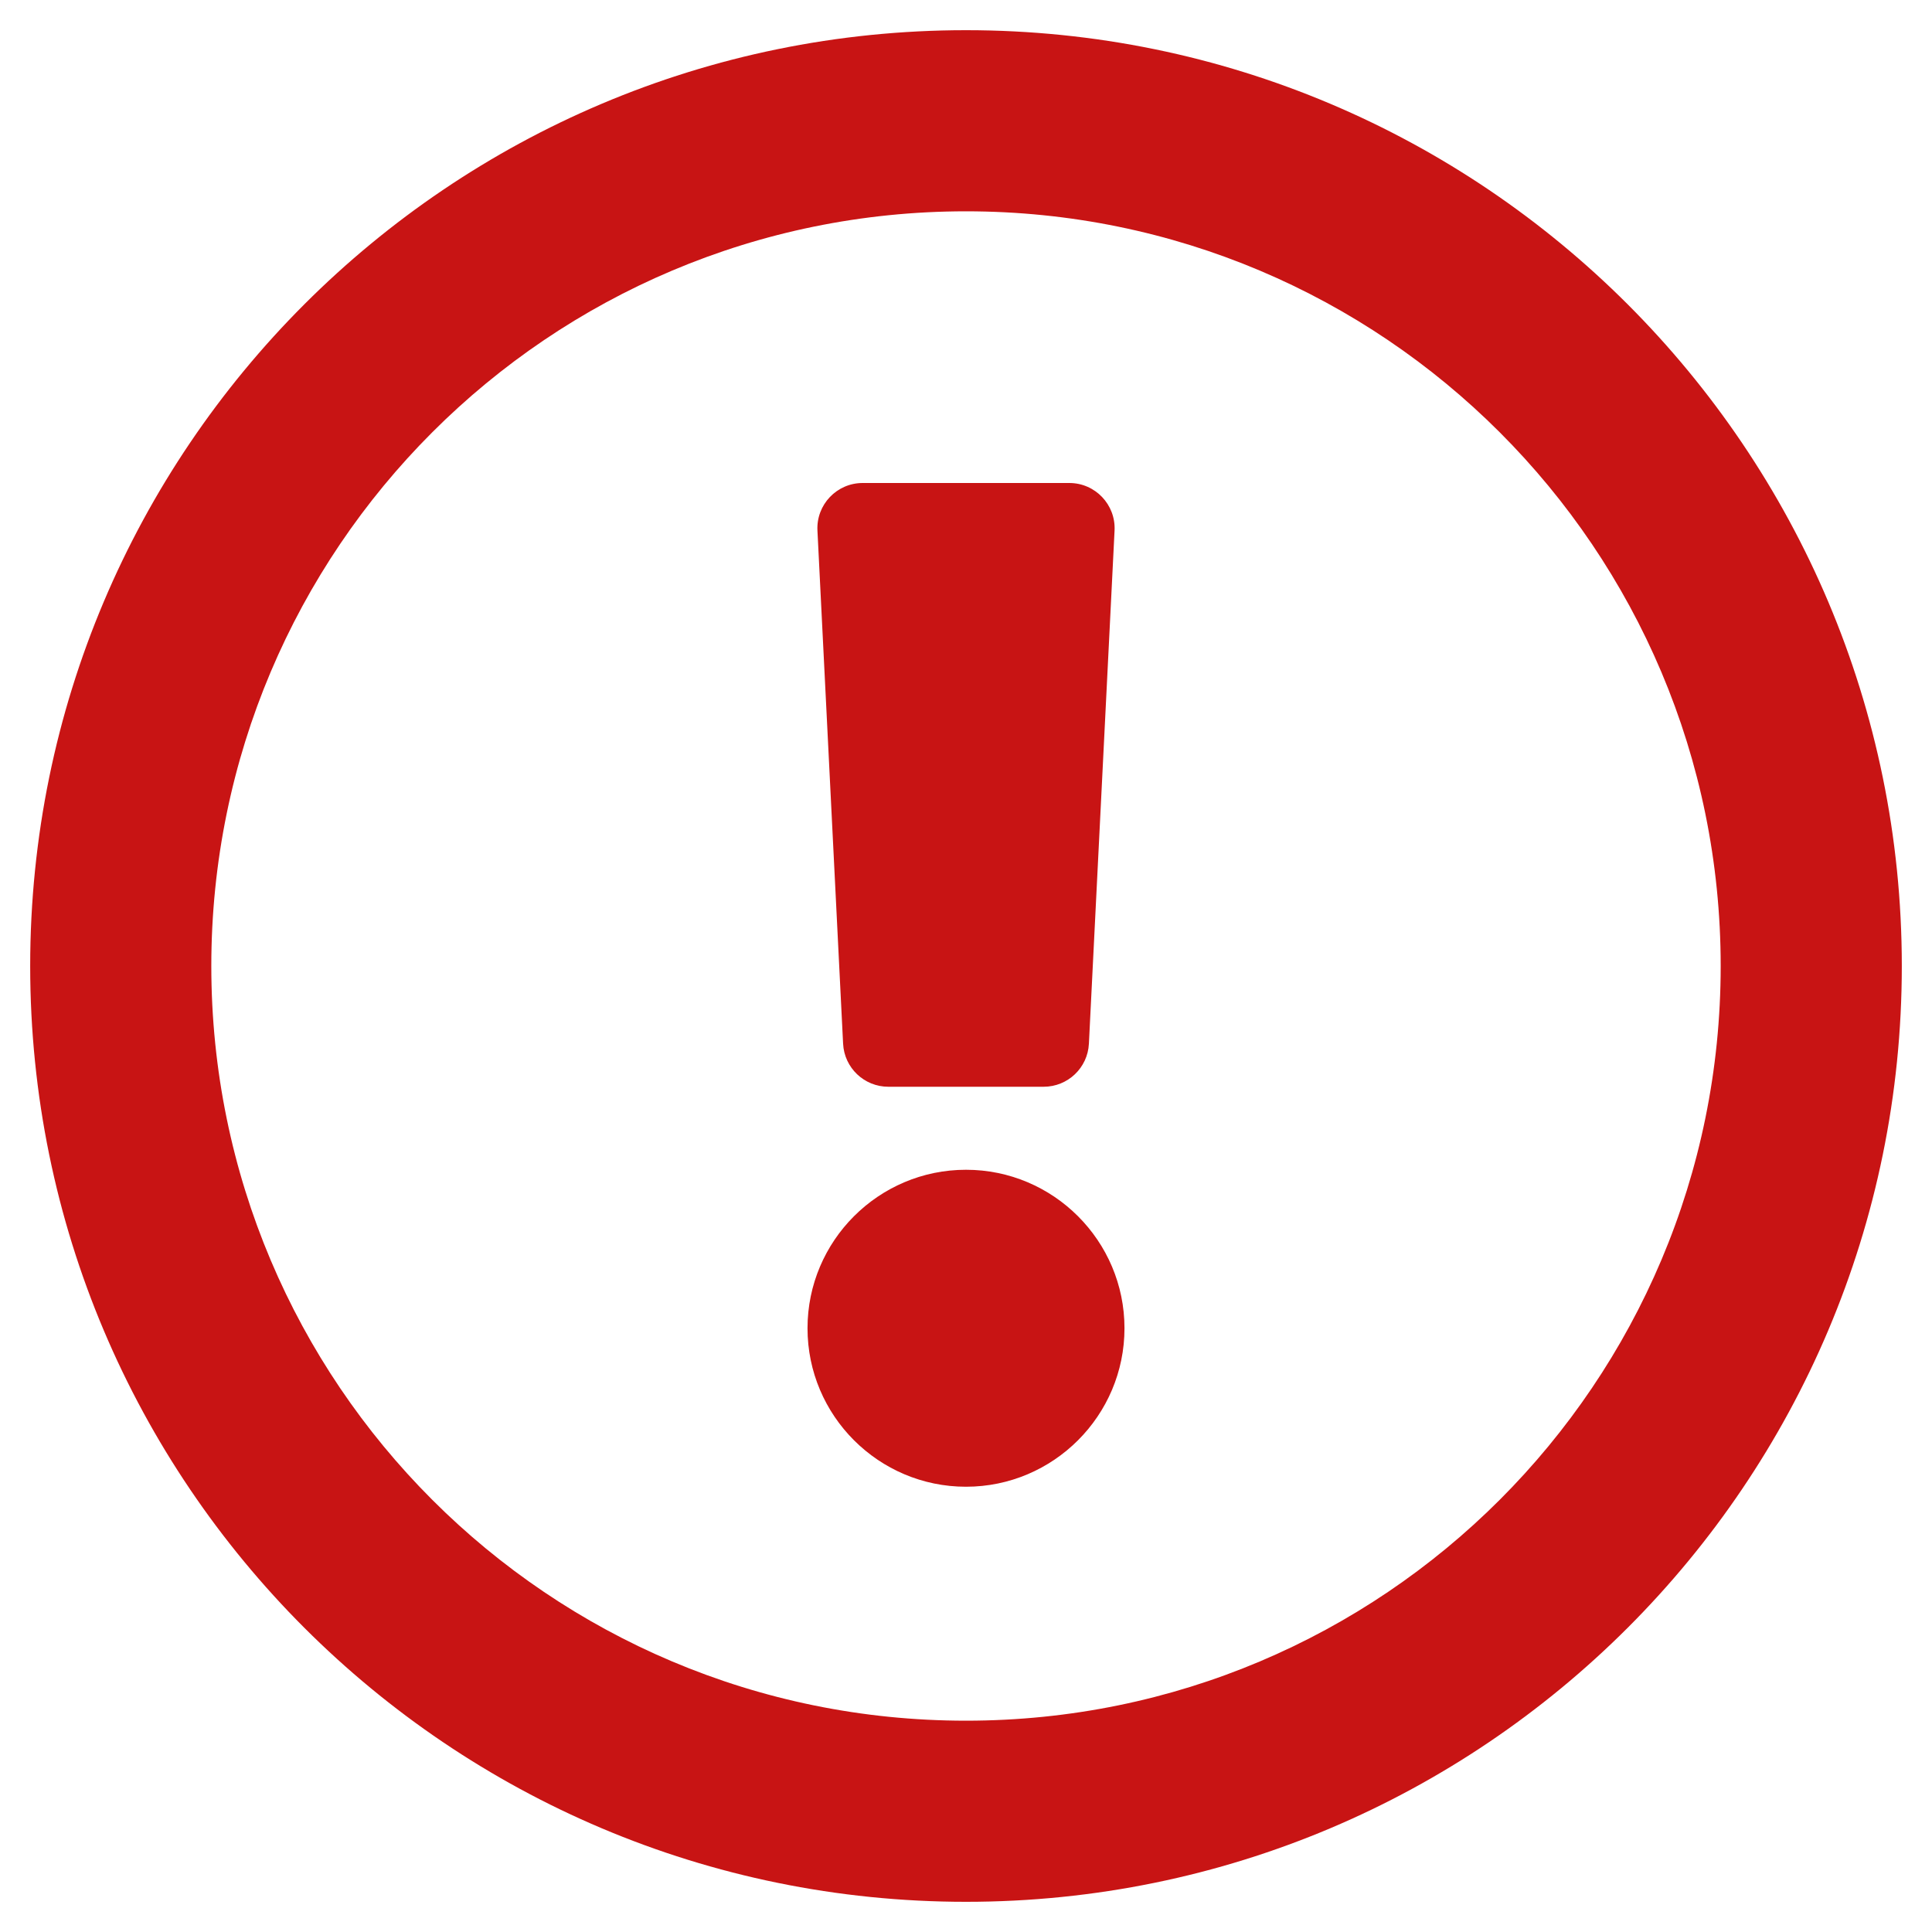
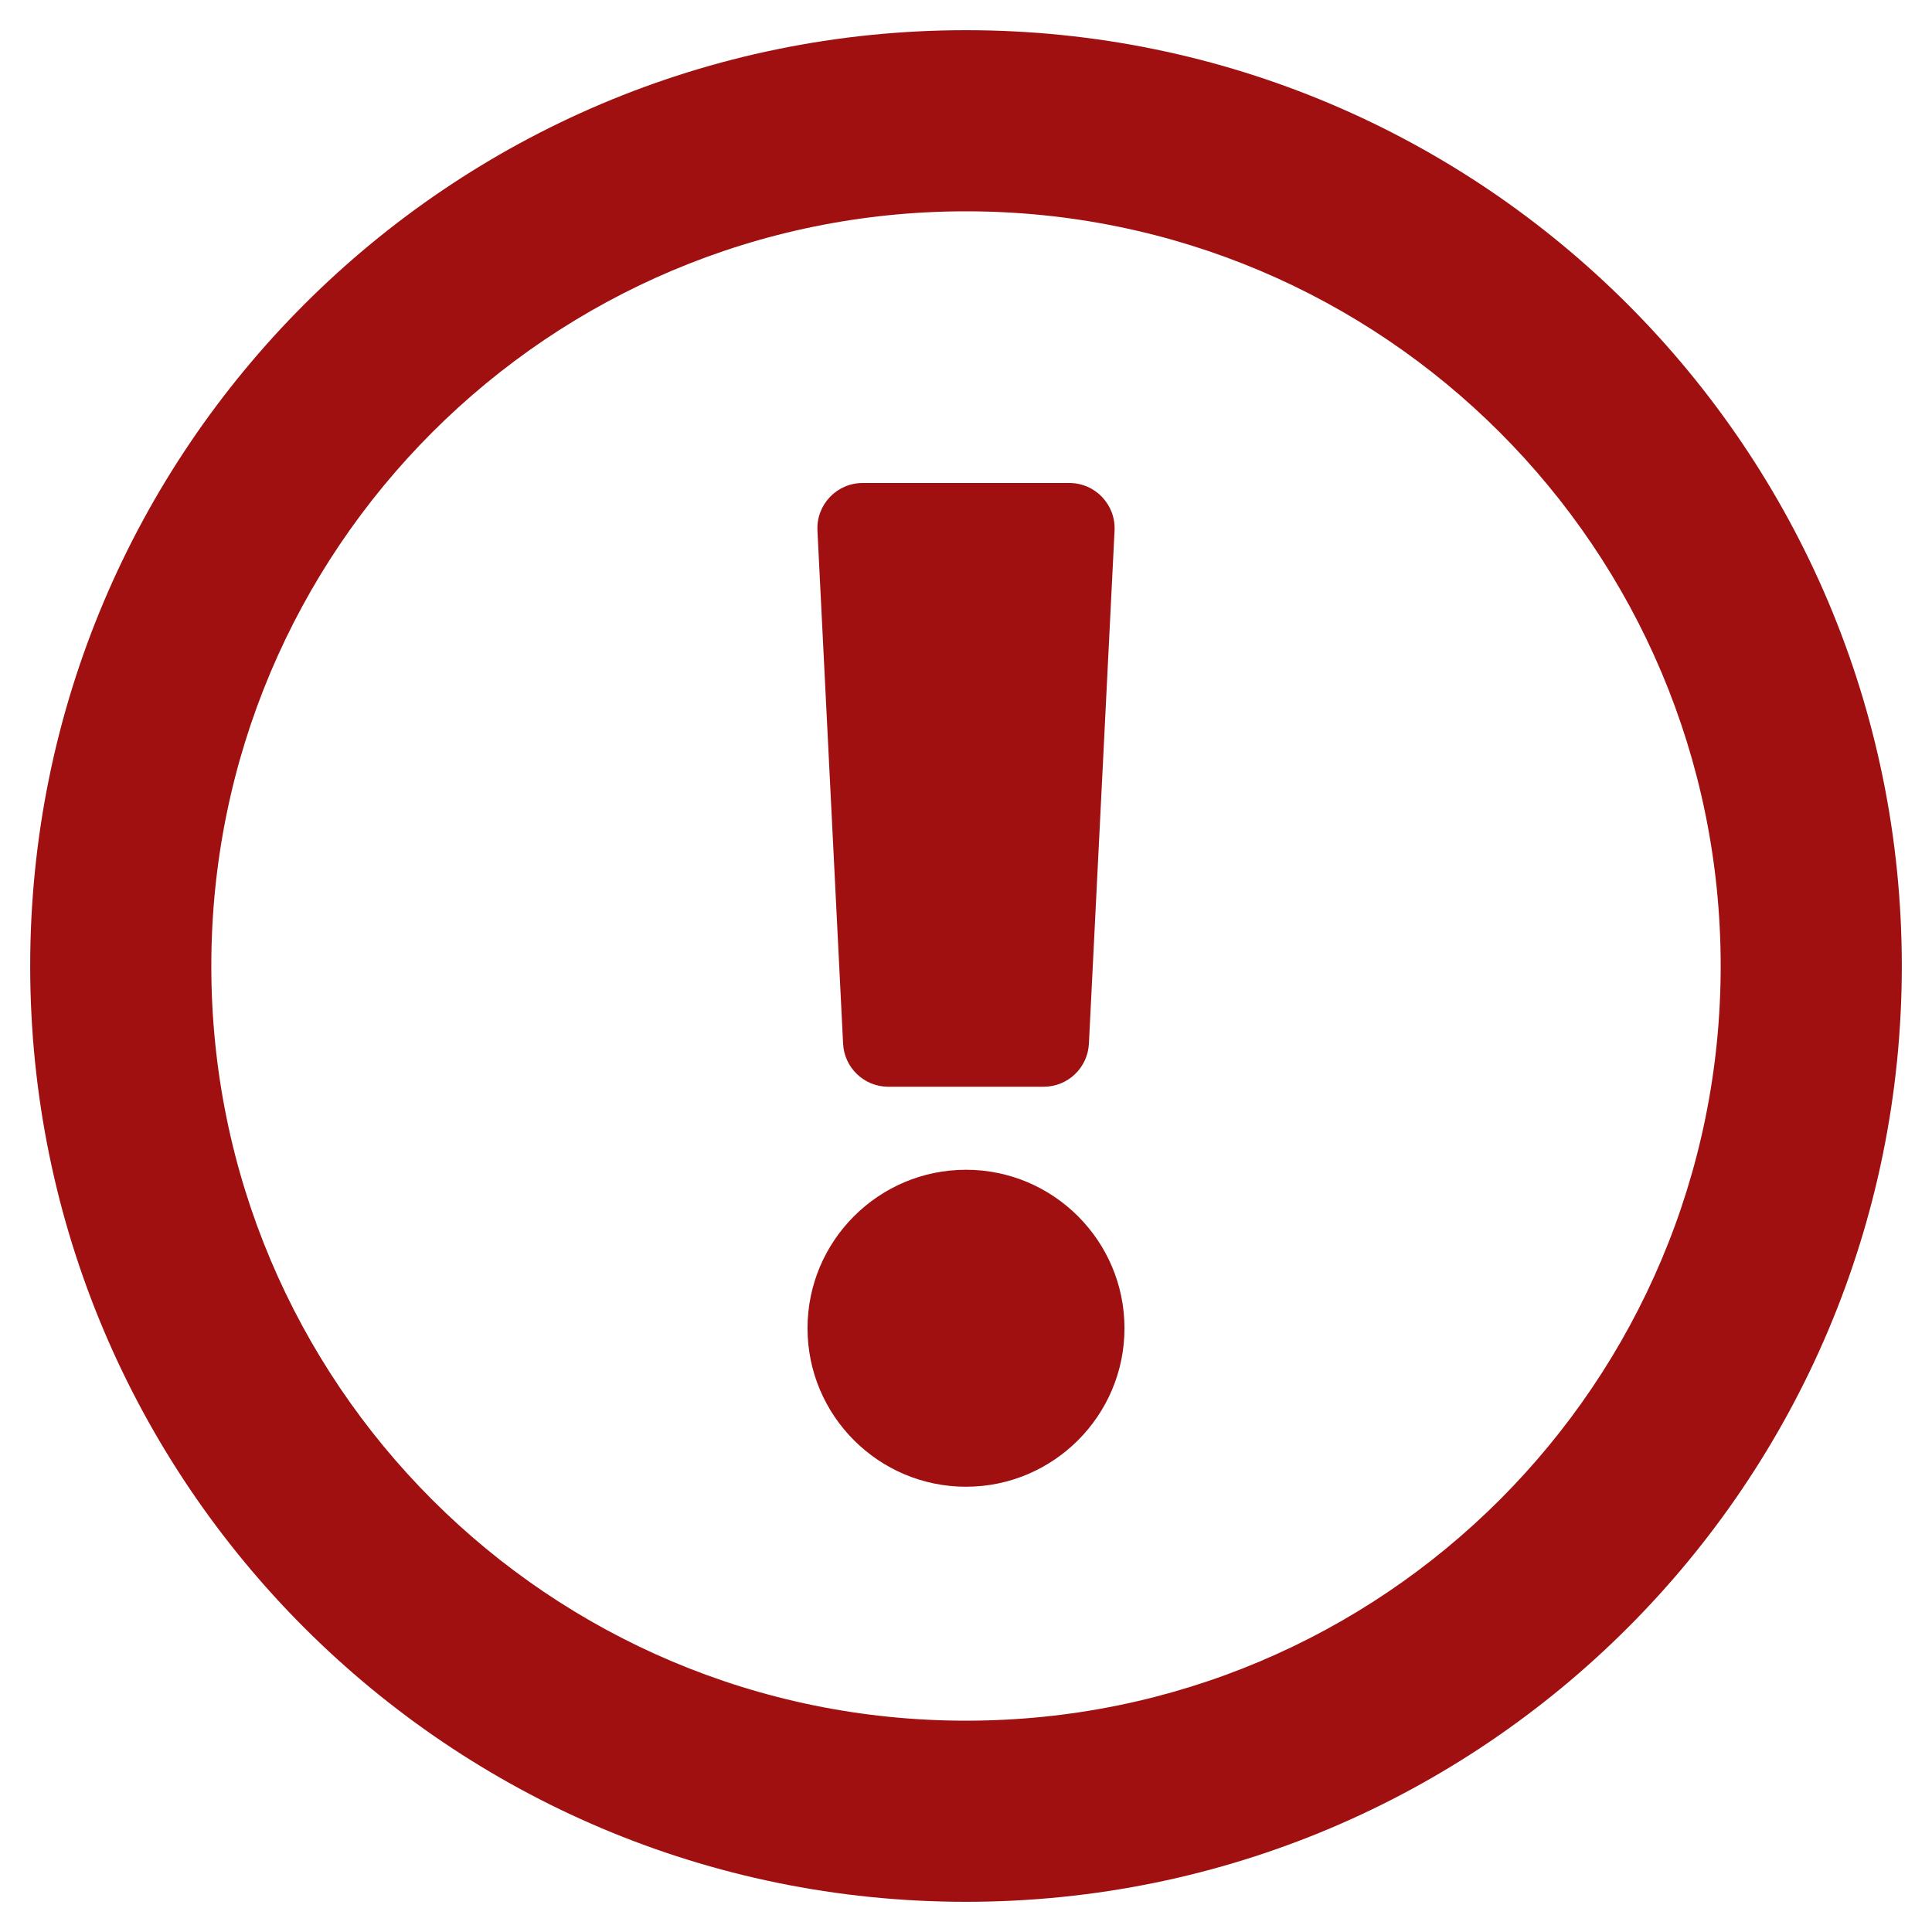
<svg xmlns="http://www.w3.org/2000/svg" viewBox="0 0 512 512">
-   <path fill="#c81414" d="M256 8C119.043 8 8 119.083 8 256c0 136.997 111.043 248 248 248s248-111.003 248-248C504 119.083 392.957 8 256 8zm0 448c-110.532 0-200-89.431-200-200 0-110.495 89.472-200 200-200 110.491 0 200 89.471 200 200 0 110.53-89.431 200-200 200zm42-104c0 23.159-18.841 42-42 42s-42-18.841-42-42 18.841-42 42-42 42 18.841 42 42zm-81.37-211.401l6.8 136c.319 6.387 5.591 11.401 11.985 11.401h41.17c6.394 0 11.666-5.014 11.985-11.401l6.8-136c.343-6.854-5.122-12.599-11.985-12.599h-54.77c-6.863 0-12.328 5.745-11.985 12.599z" />
+   <path fill="#a01010" d="M256 8C119.043 8 8 119.083 8 256c0 136.997 111.043 248 248 248s248-111.003 248-248C504 119.083 392.957 8 256 8zm0 448c-110.532 0-200-89.431-200-200 0-110.495 89.472-200 200-200 110.491 0 200 89.471 200 200 0 110.53-89.431 200-200 200zm42-104c0 23.159-18.841 42-42 42s-42-18.841-42-42 18.841-42 42-42 42 18.841 42 42zm-81.37-211.401l6.8 136c.319 6.387 5.591 11.401 11.985 11.401h41.17c6.394 0 11.666-5.014 11.985-11.401l6.8-136c.343-6.854-5.122-12.599-11.985-12.599h-54.77c-6.863 0-12.328 5.745-11.985 12.599z" />
</svg>
